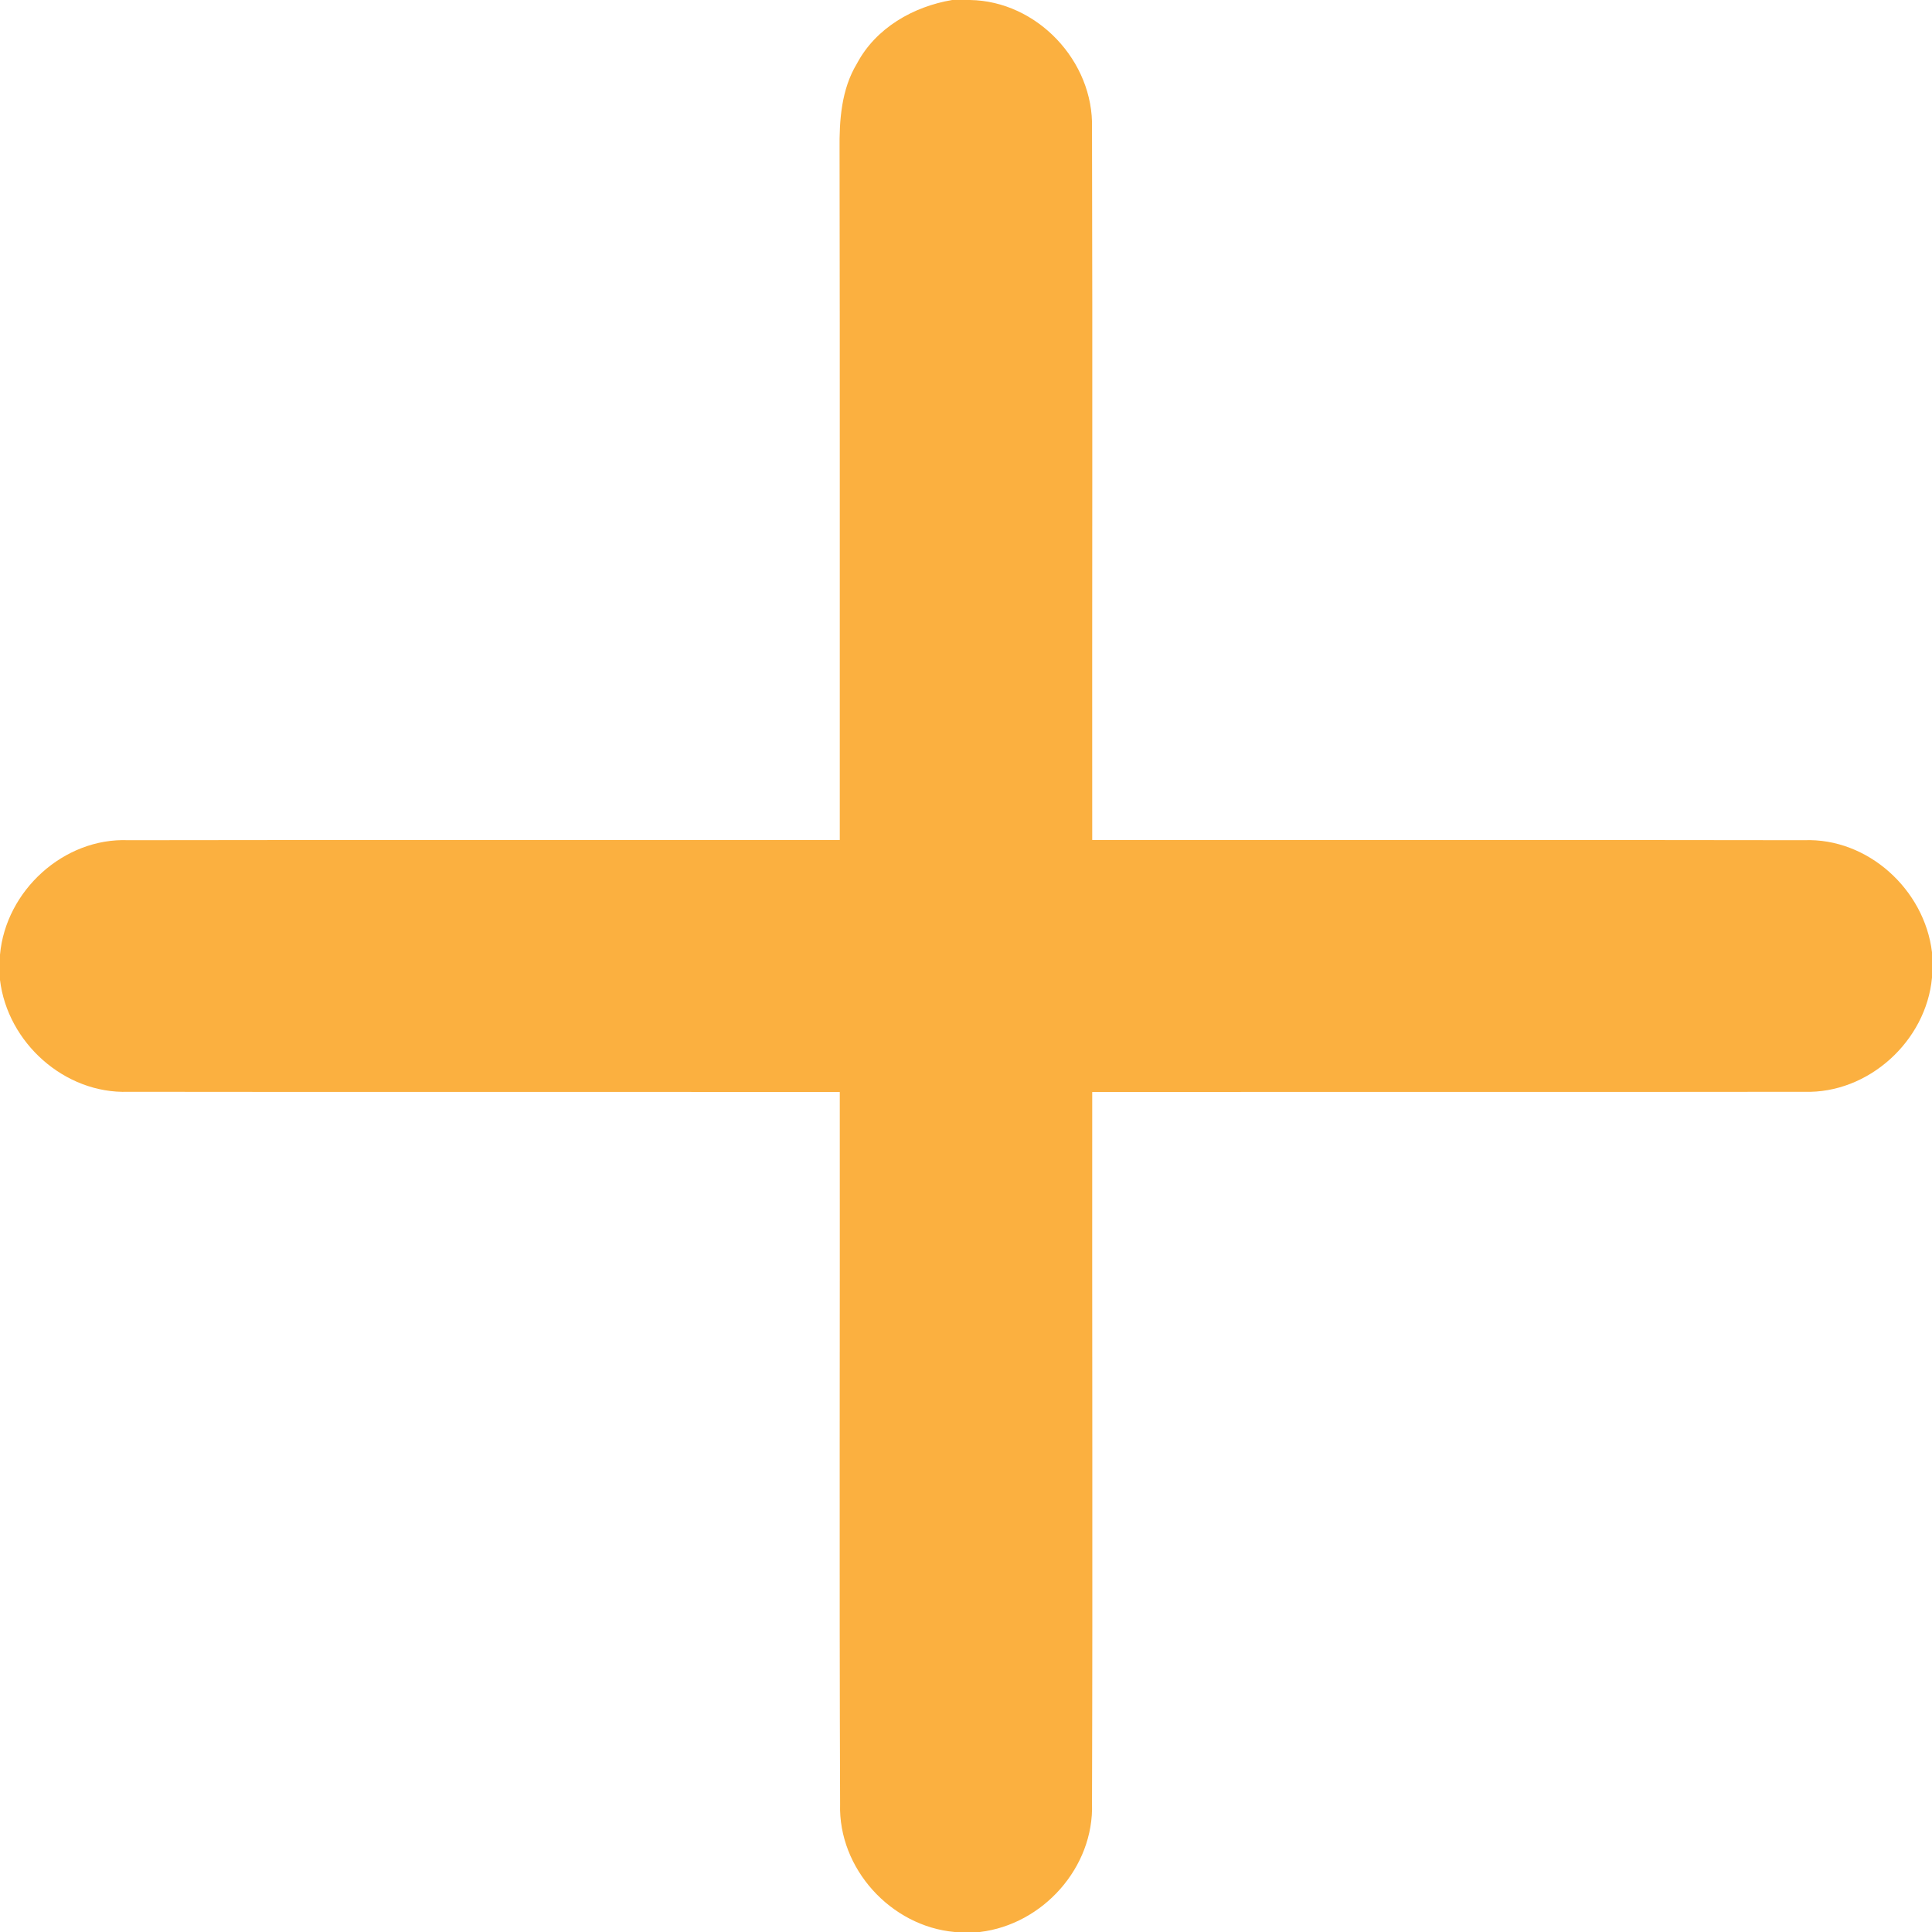
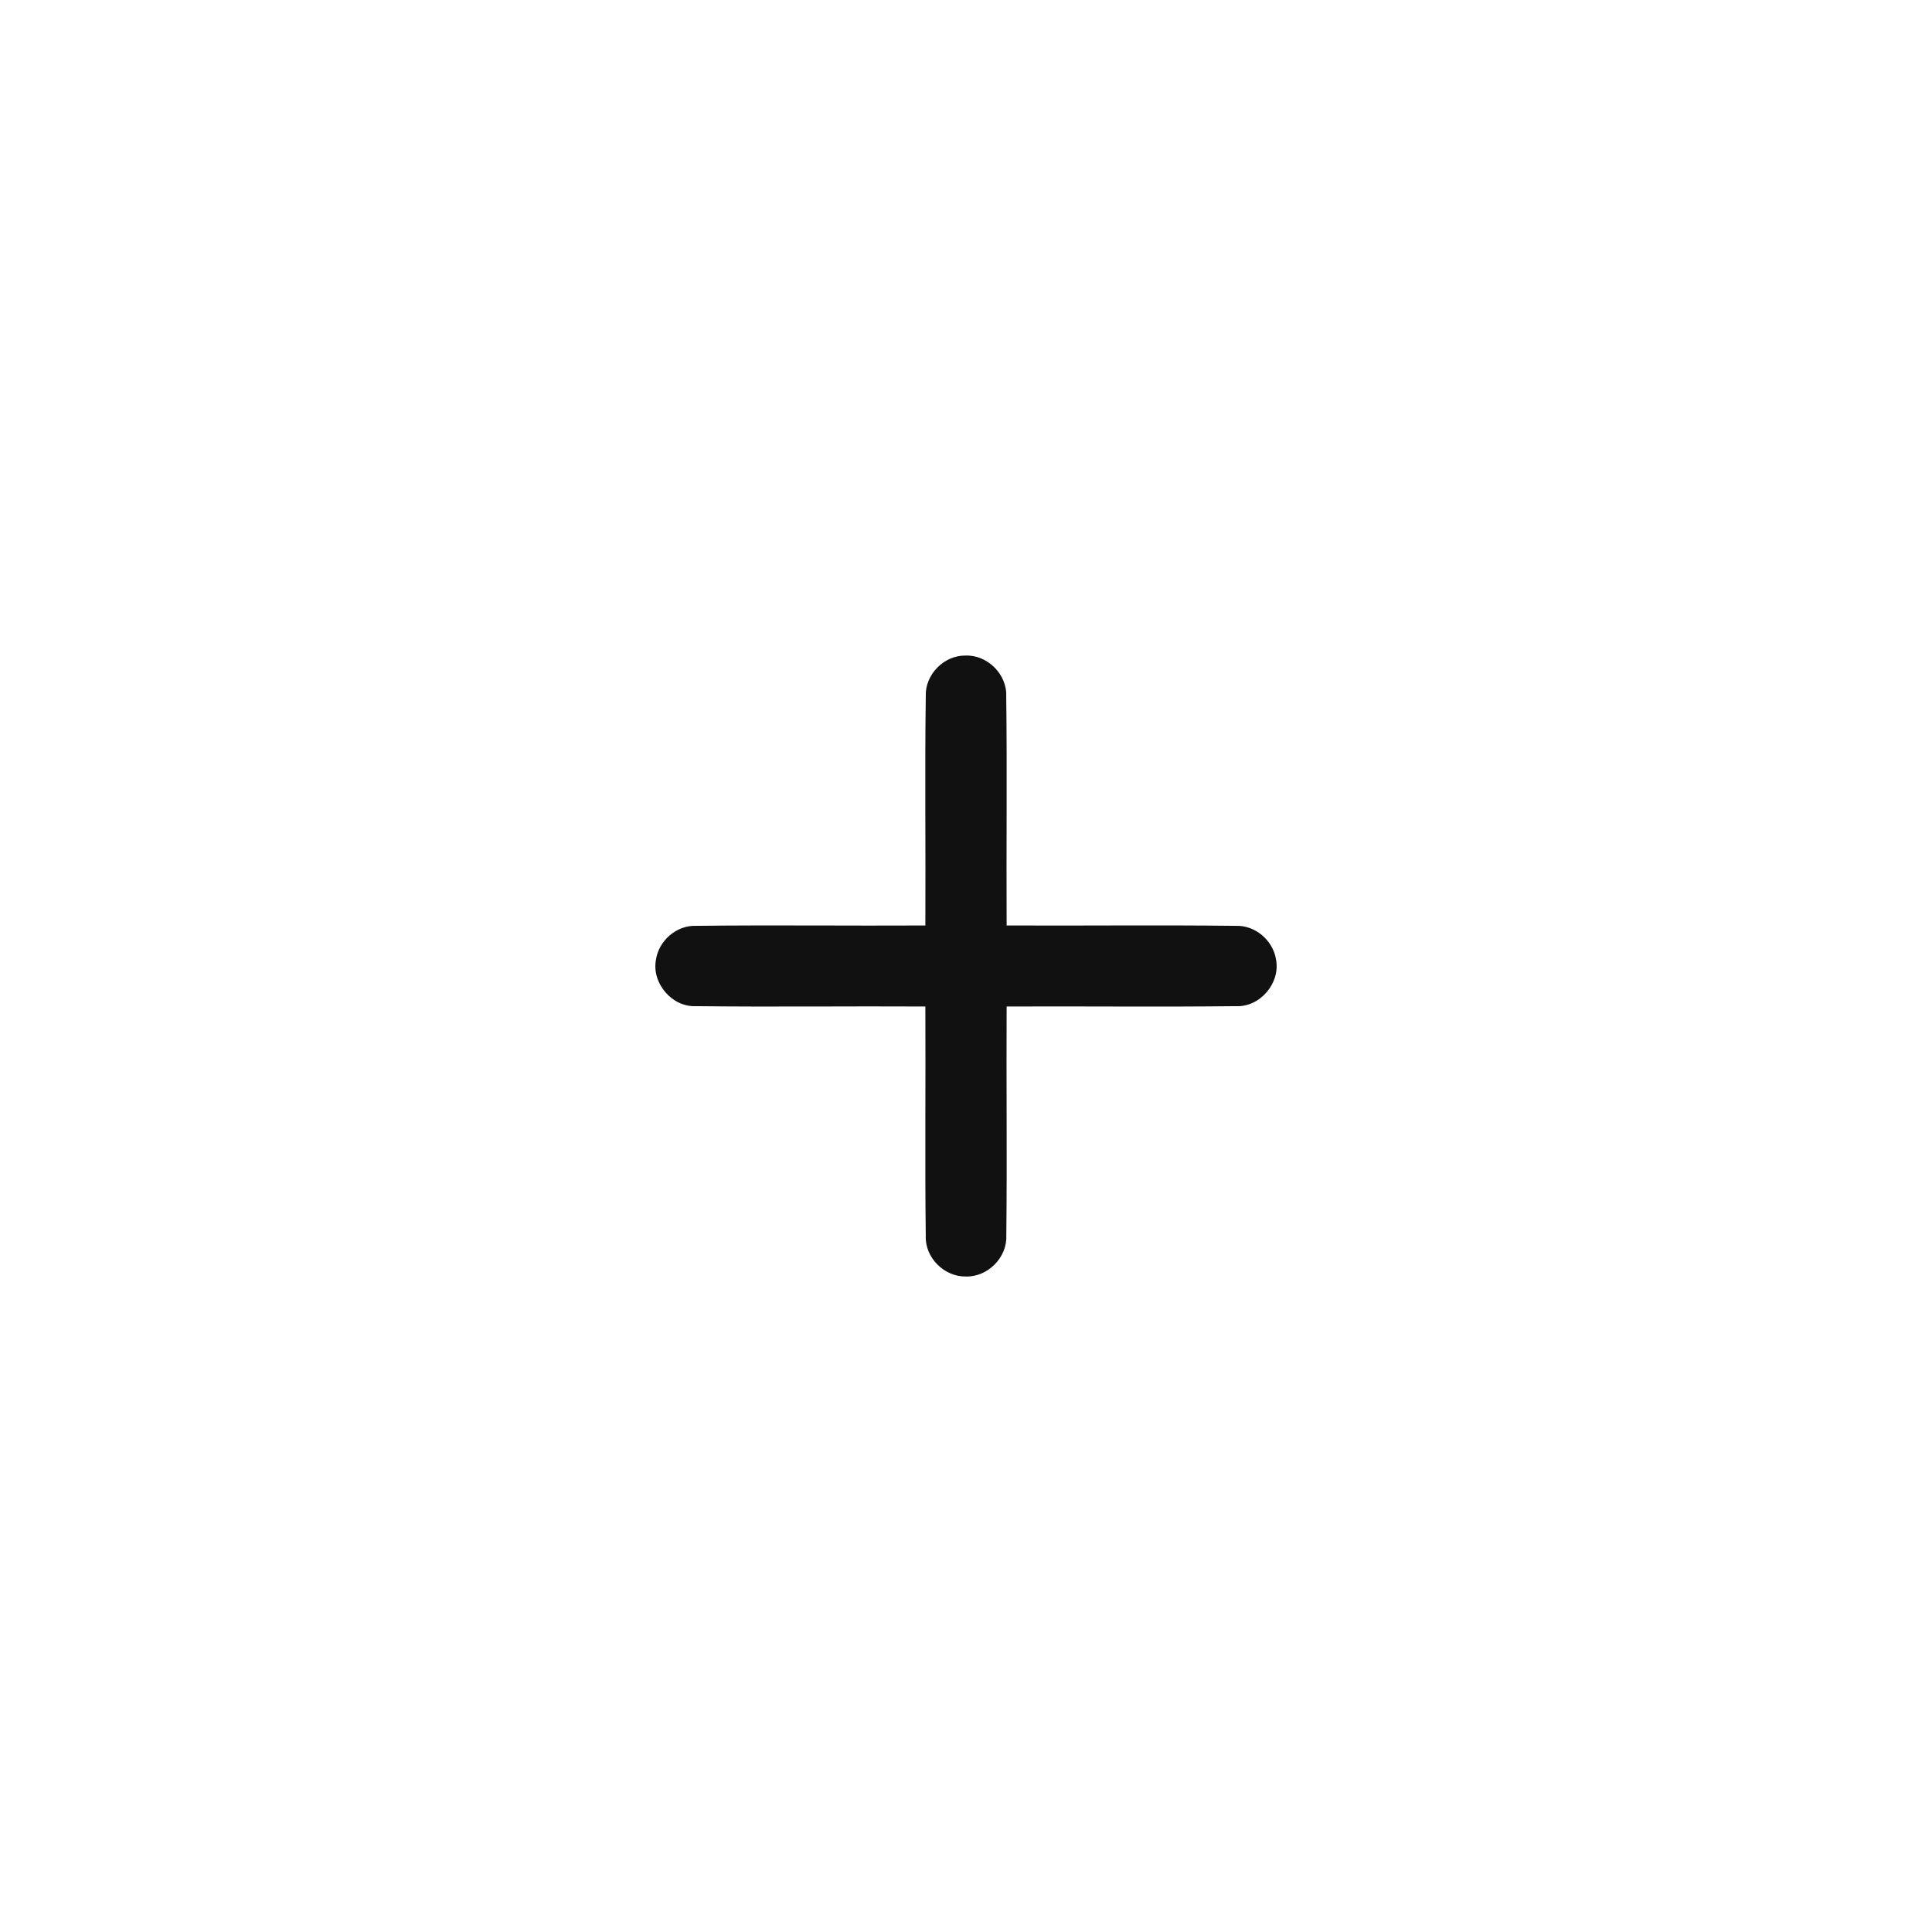
- <svg xmlns="http://www.w3.org/2000/svg" width="18px" height="18px" viewBox="0 0 180 180" version="1.1">
-   <g id="#fbb040ff">
-     <path fill="#fbb040" opacity="1.00" d=" M 88.71 0.00 L 90.36 0.00 C 96.62 0.09 101.91 5.70 101.74 11.93 C 101.80 34.04 101.74 56.15 101.76 78.26 C 123.87 78.28 145.98 78.24 168.08 78.28 C 174.02 78.05 179.30 82.88 180.00 88.72 L 180.00 91.08 C 179.46 97.00 174.07 101.91 168.10 101.72 C 145.99 101.75 123.88 101.72 101.76 101.74 C 101.74 123.83 101.81 145.93 101.74 168.02 C 101.94 173.97 97.17 179.30 91.29 180.00 L 88.95 180.00 C 82.99 179.47 78.09 174.08 78.27 168.08 C 78.19 145.96 78.26 123.85 78.24 101.74 C 56.14 101.72 34.04 101.75 11.95 101.72 C 6.02 101.93 0.70 97.14 0.00 91.30 L 0.00 88.95 C 0.53 82.99 5.94 78.03 11.96 78.28 C 34.05 78.24 56.14 78.28 78.24 78.26 C 78.23 56.83 78.26 35.40 78.22 13.96 C 78.19 11.21 78.38 8.33 79.84 5.92 C 81.60 2.60 85.09 0.61 88.71 0.00 Z" />
+ <svg xmlns="http://www.w3.org/2000/svg" width="28px" height="28px" viewBox="0 0 280 280" version="1.1">
+   <g id="#111111ff">
+     <path fill="#111111" opacity="1.00" d=" M 134.17 100.88 C 134.06 97.77 136.80 94.97 139.91 95.01 C 143.09 94.88 145.96 97.72 145.83 100.90 C 145.97 111.98 145.83 123.05 145.89 134.13 C 156.93 134.18 167.98 134.05 179.03 134.18 C 181.87 134.04 184.49 136.26 184.93 139.05 C 185.60 142.48 182.59 146.02 179.08 145.82 C 168.02 145.95 156.95 145.82 145.89 145.87 C 145.83 156.95 145.97 168.03 145.84 179.10 C 145.97 182.26 143.14 185.08 140.00 185.00 C 136.86 185.07 134.04 182.27 134.17 179.13 C 134.03 168.04 134.17 156.96 134.11 145.87 C 123.04 145.81 111.95 145.95 100.88 145.82 C 97.39 146.00 94.41 142.47 95.07 139.07 C 95.49 136.30 98.07 134.06 100.90 134.18 C 111.97 134.05 123.04 134.19 134.11 134.13 C 134.17 123.05 134.02 111.96 134.17 100.88 Z" />
  </g>
</svg>
